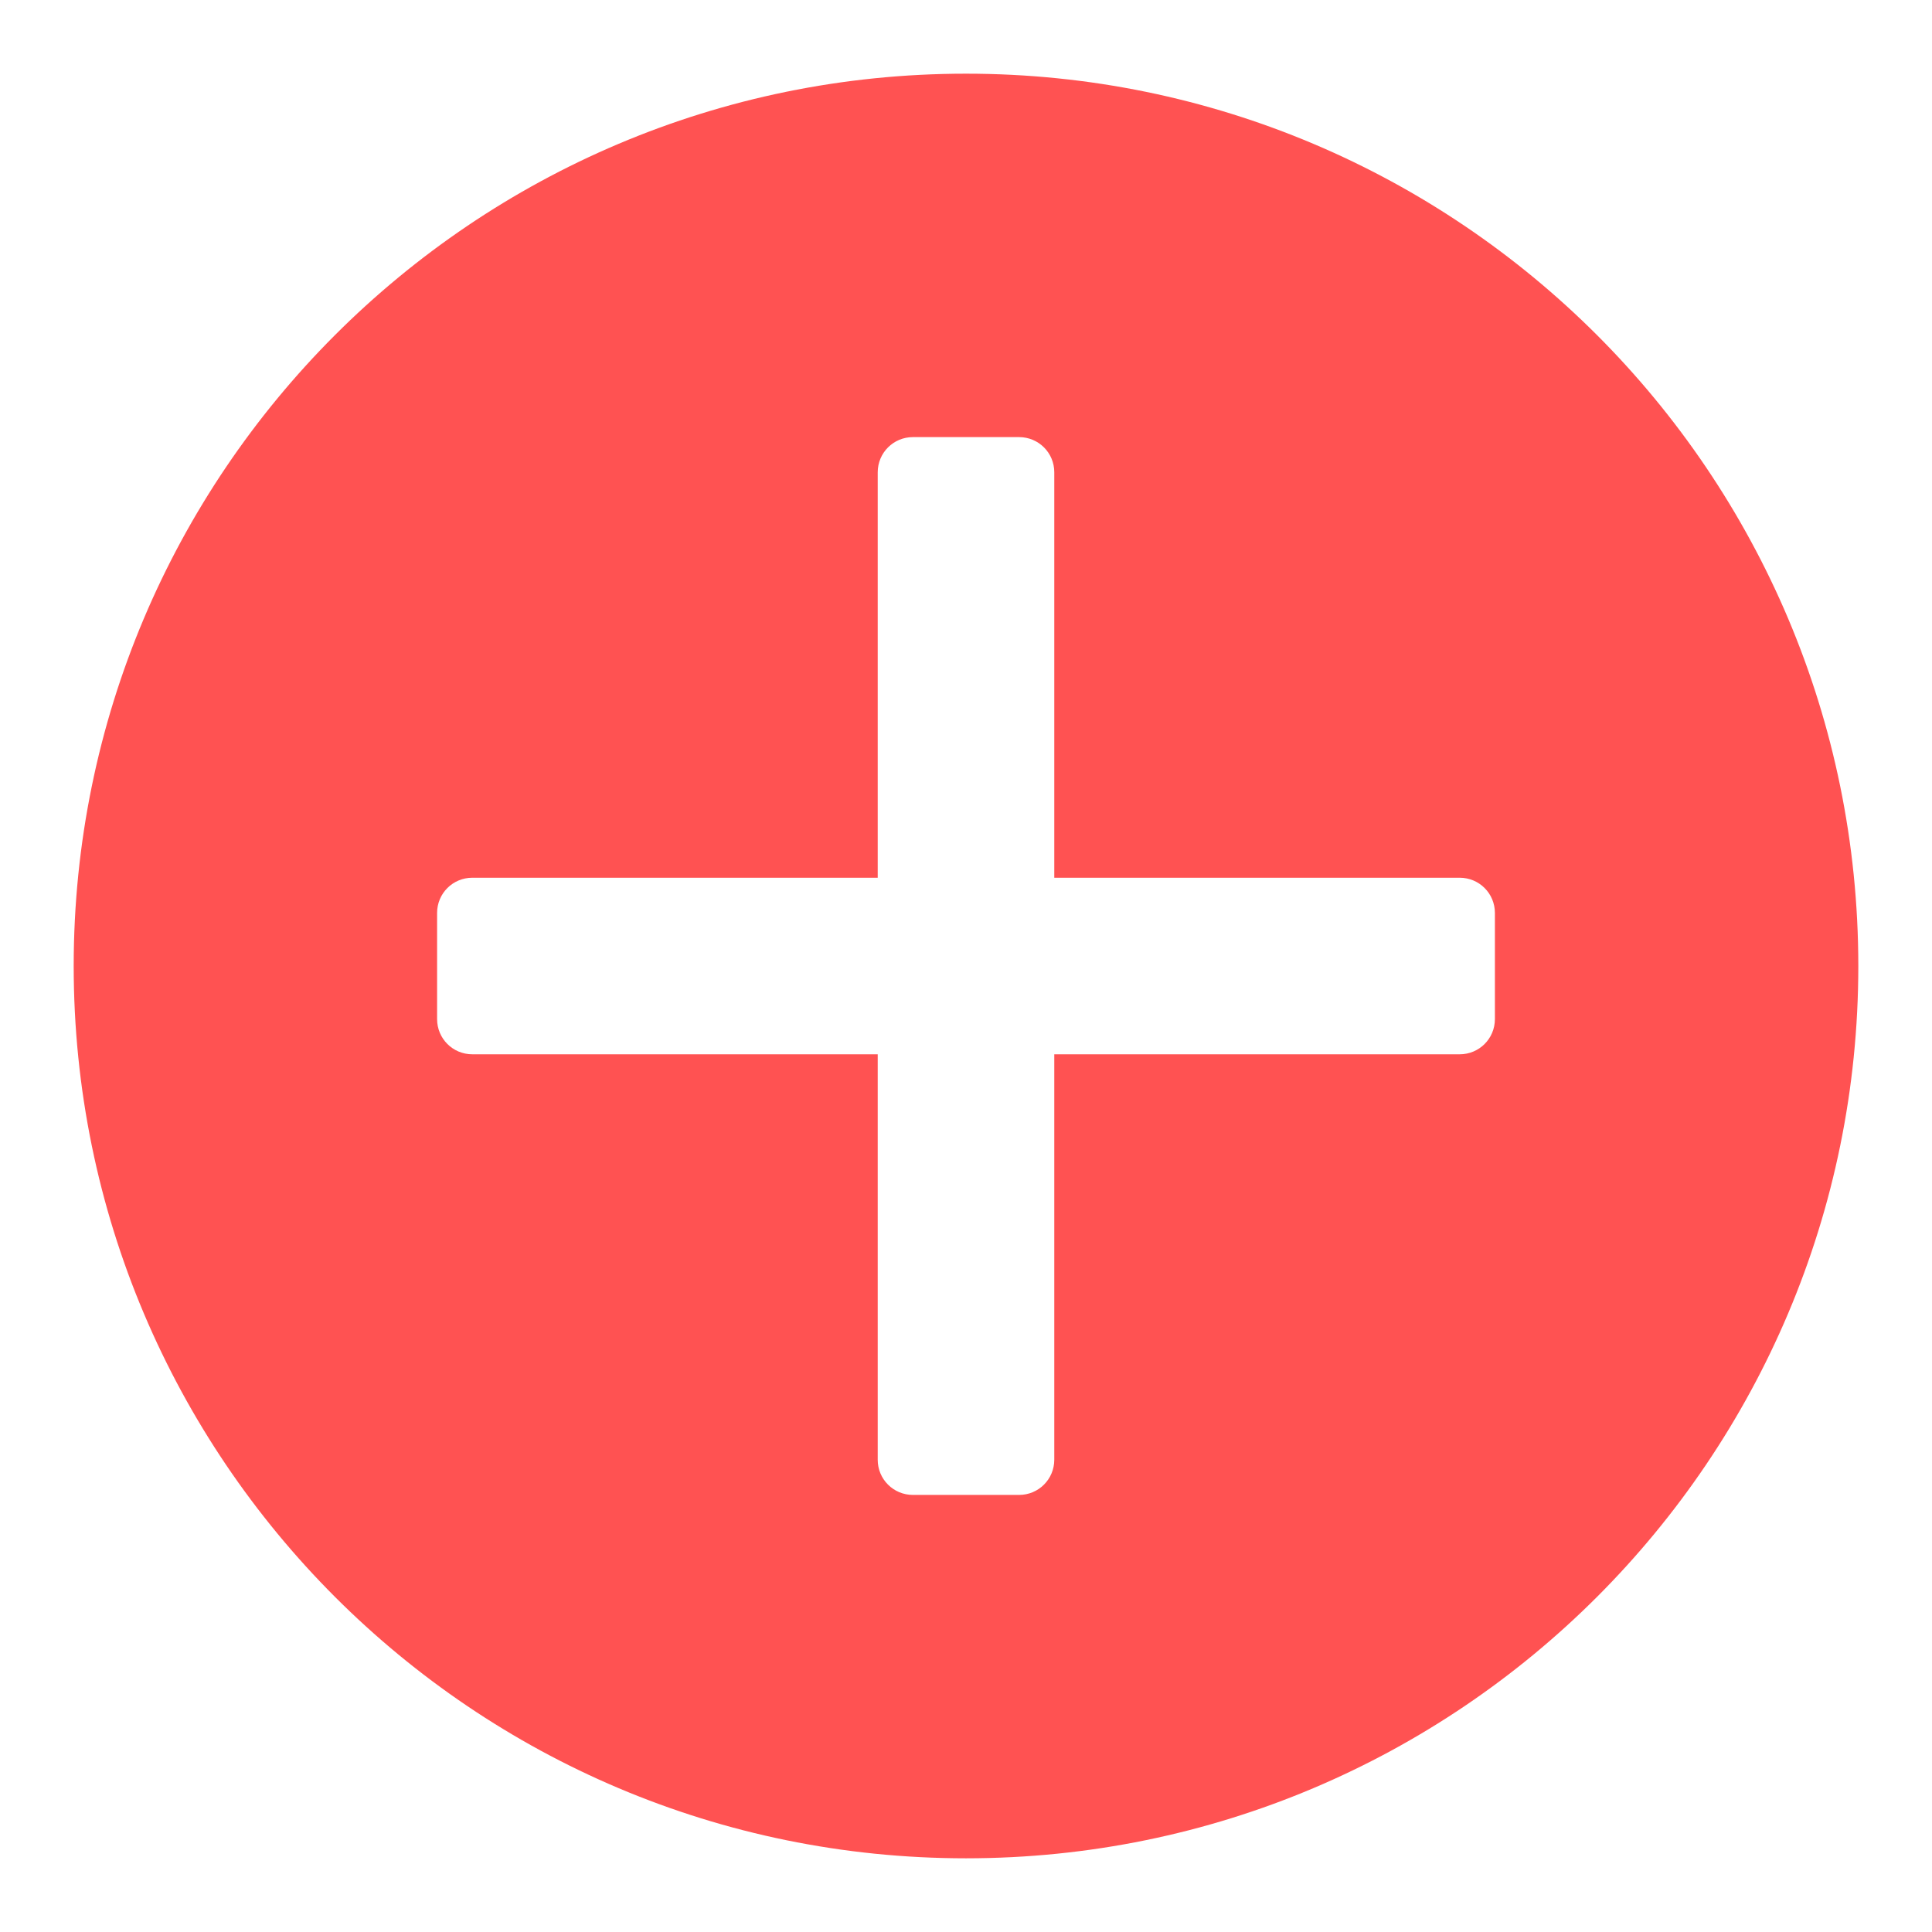
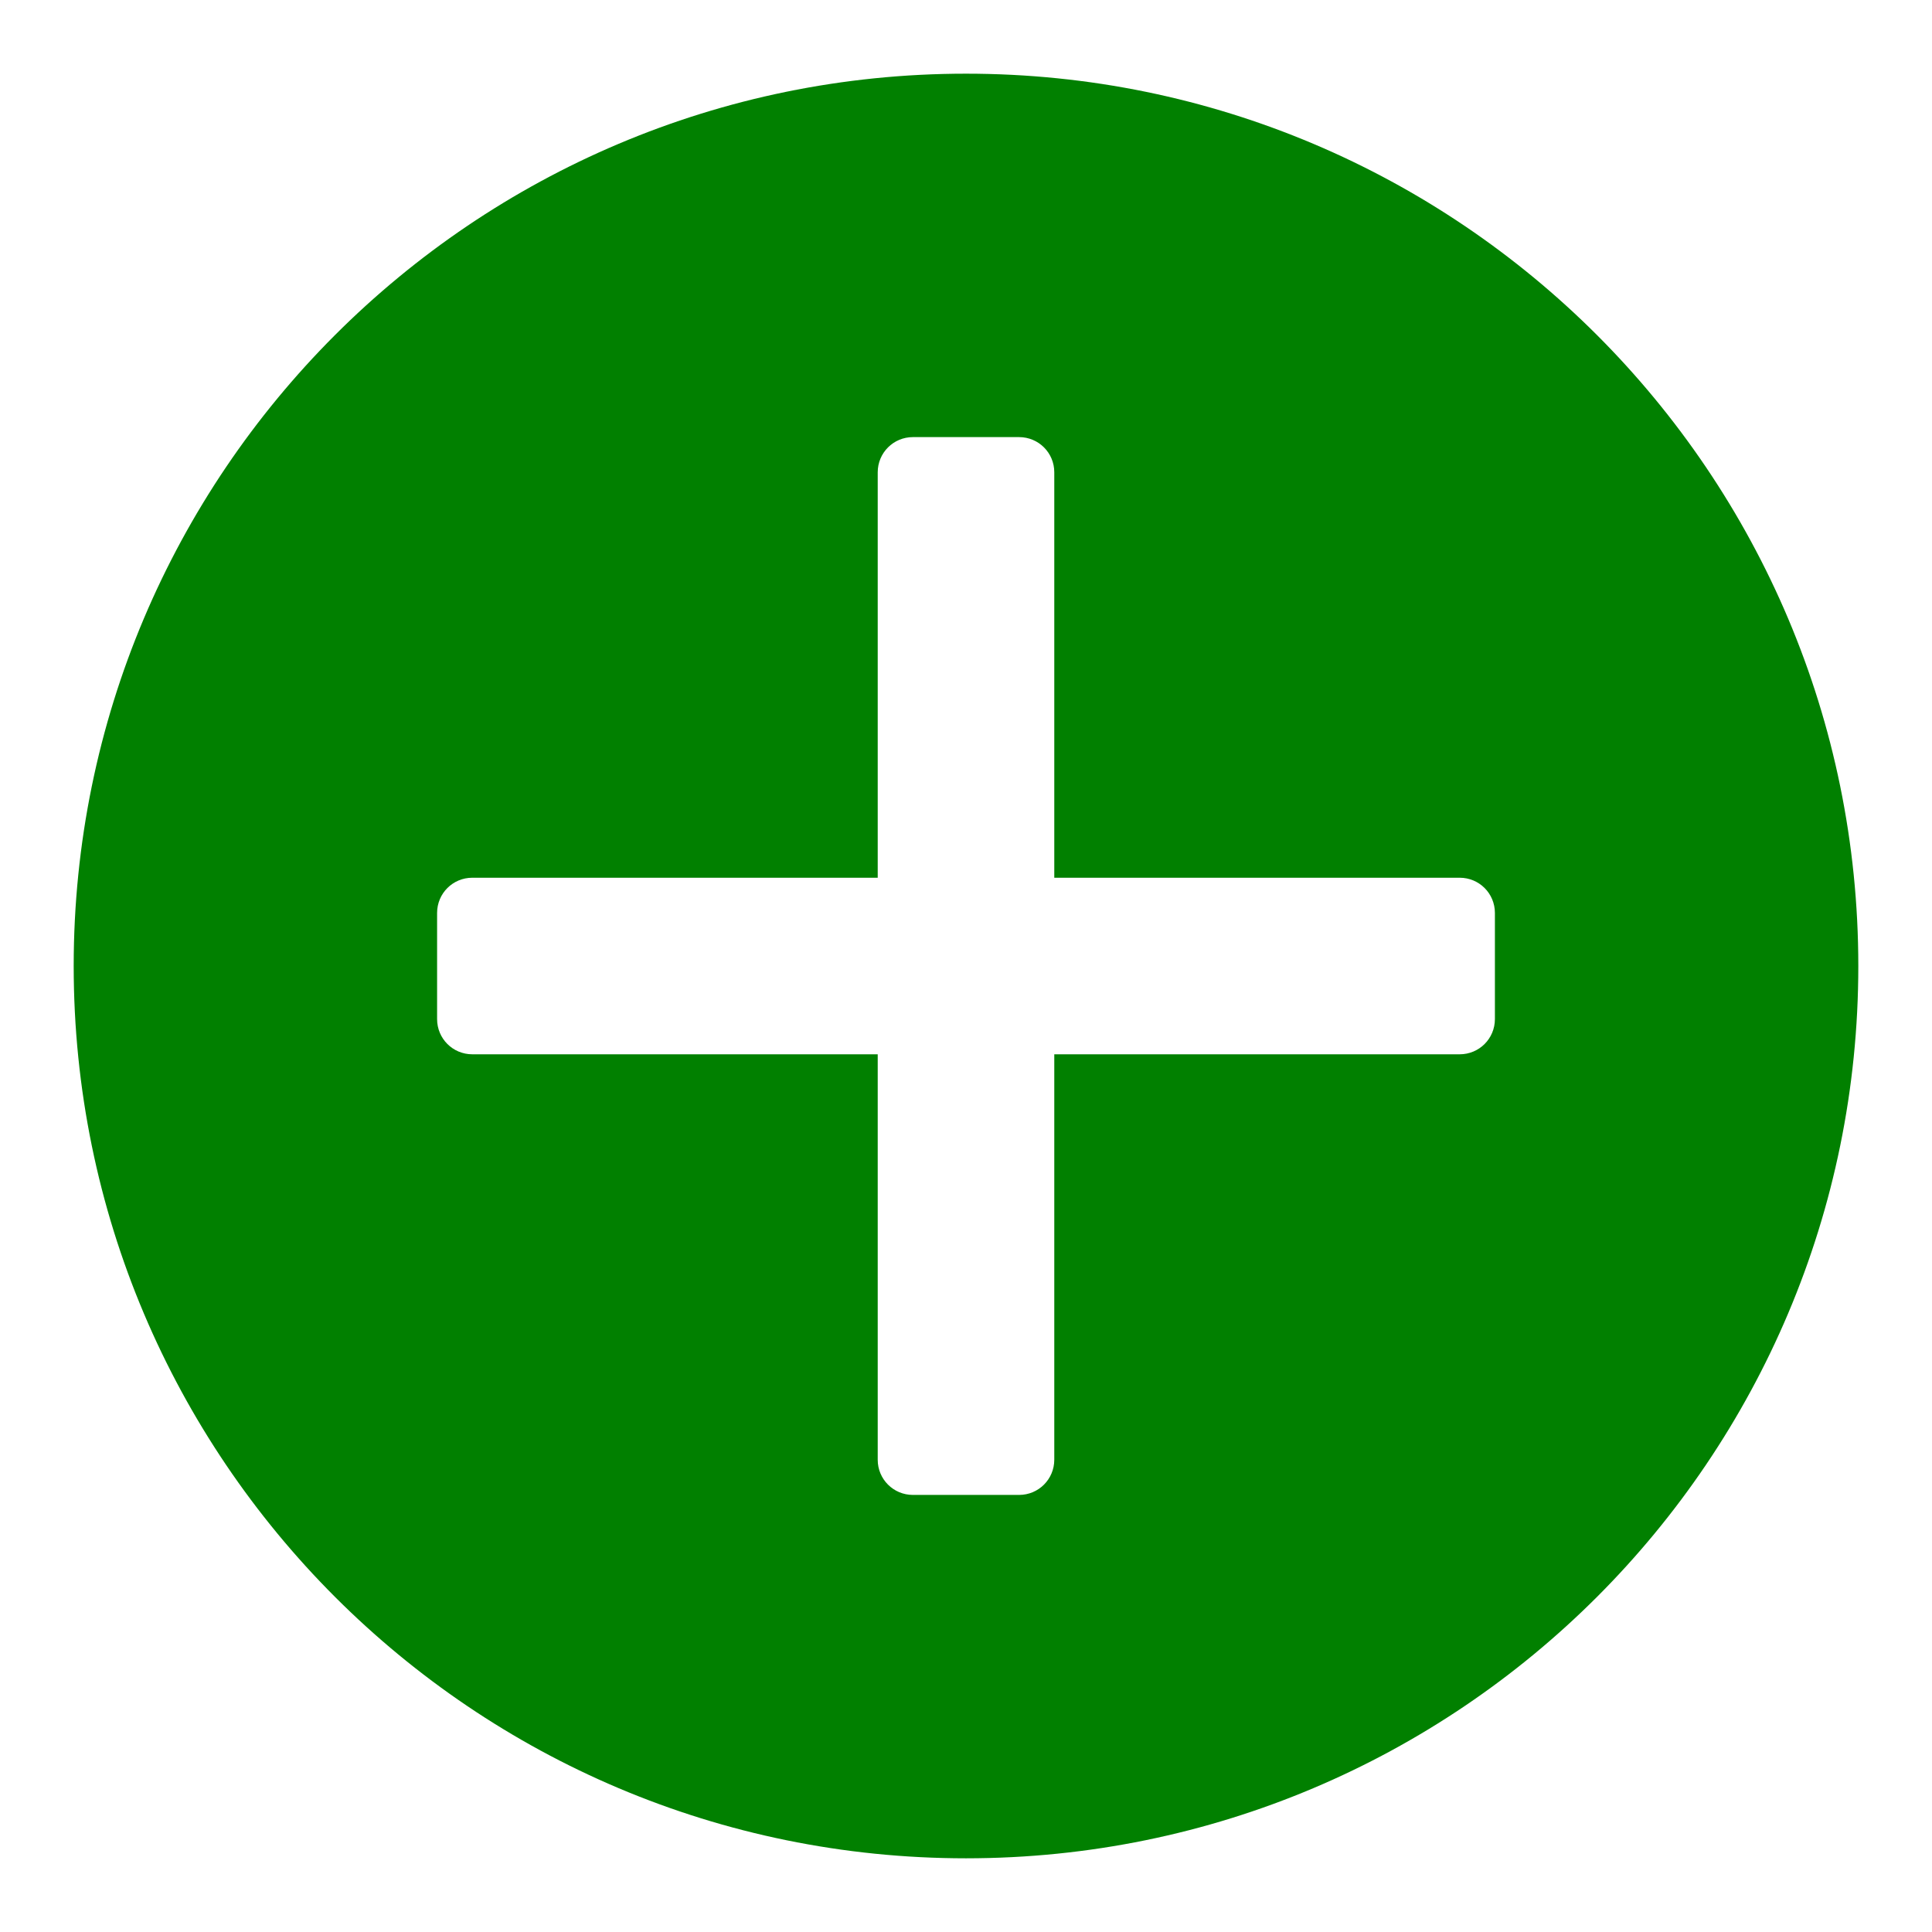
<svg xmlns="http://www.w3.org/2000/svg" width="500" height="500" version="1.1" viewBox="0 0 500 500">
  <g transform="translate(0 -552.36)">
-     <path transform="translate(0 552.36)" d="m250 19.068c-127.54 3.03e-4 -230.93 103.39-230.93 230.93 3.04e-4 127.54 103.39 230.93 230.93 230.93 127.54-3e-4 230.93-103.39 230.93-230.93-3e-4 -127.54-103.39-230.93-230.93-230.93zm-13.734 94.056h27.468c5.049 0 9.122 4.064 9.113 9.113v104.92h104.92c5.049 0 9.113 4.064 9.113 9.113v27.468c0 5.049-4.064 9.113-9.113 9.113h-104.92v104.92c0 5.049-4.064 9.113-9.113 9.113h-27.468c-5.049 0-9.122-4.064-9.113-9.113v-104.92h-104.92c-5.049 0-9.113-4.064-9.113-9.113v-27.468c0-5.049 4.064-9.113 9.113-9.113h104.92v-104.92c0-5.049 4.064-9.113 9.113-9.113z" fill="#ff5252" />
+     <path transform="translate(0 552.36)" d="m250 19.068c-127.54 3.03e-4 -230.93 103.39-230.93 230.93 3.04e-4 127.54 103.39 230.93 230.93 230.93 127.54-3e-4 230.93-103.39 230.93-230.93-3e-4 -127.54-103.39-230.93-230.93-230.93zm-13.734 94.056h27.468c5.049 0 9.122 4.064 9.113 9.113v104.92h104.92c5.049 0 9.113 4.064 9.113 9.113v27.468c0 5.049-4.064 9.113-9.113 9.113h-104.92v104.92c0 5.049-4.064 9.113-9.113 9.113h-27.468c-5.049 0-9.122-4.064-9.113-9.113v-104.92h-104.92c-5.049 0-9.113-4.064-9.113-9.113v-27.468c0-5.049 4.064-9.113 9.113-9.113h104.92v-104.92c0-5.049 4.064-9.113 9.113-9.113z" fill="#018000" />
  </g>
</svg>
